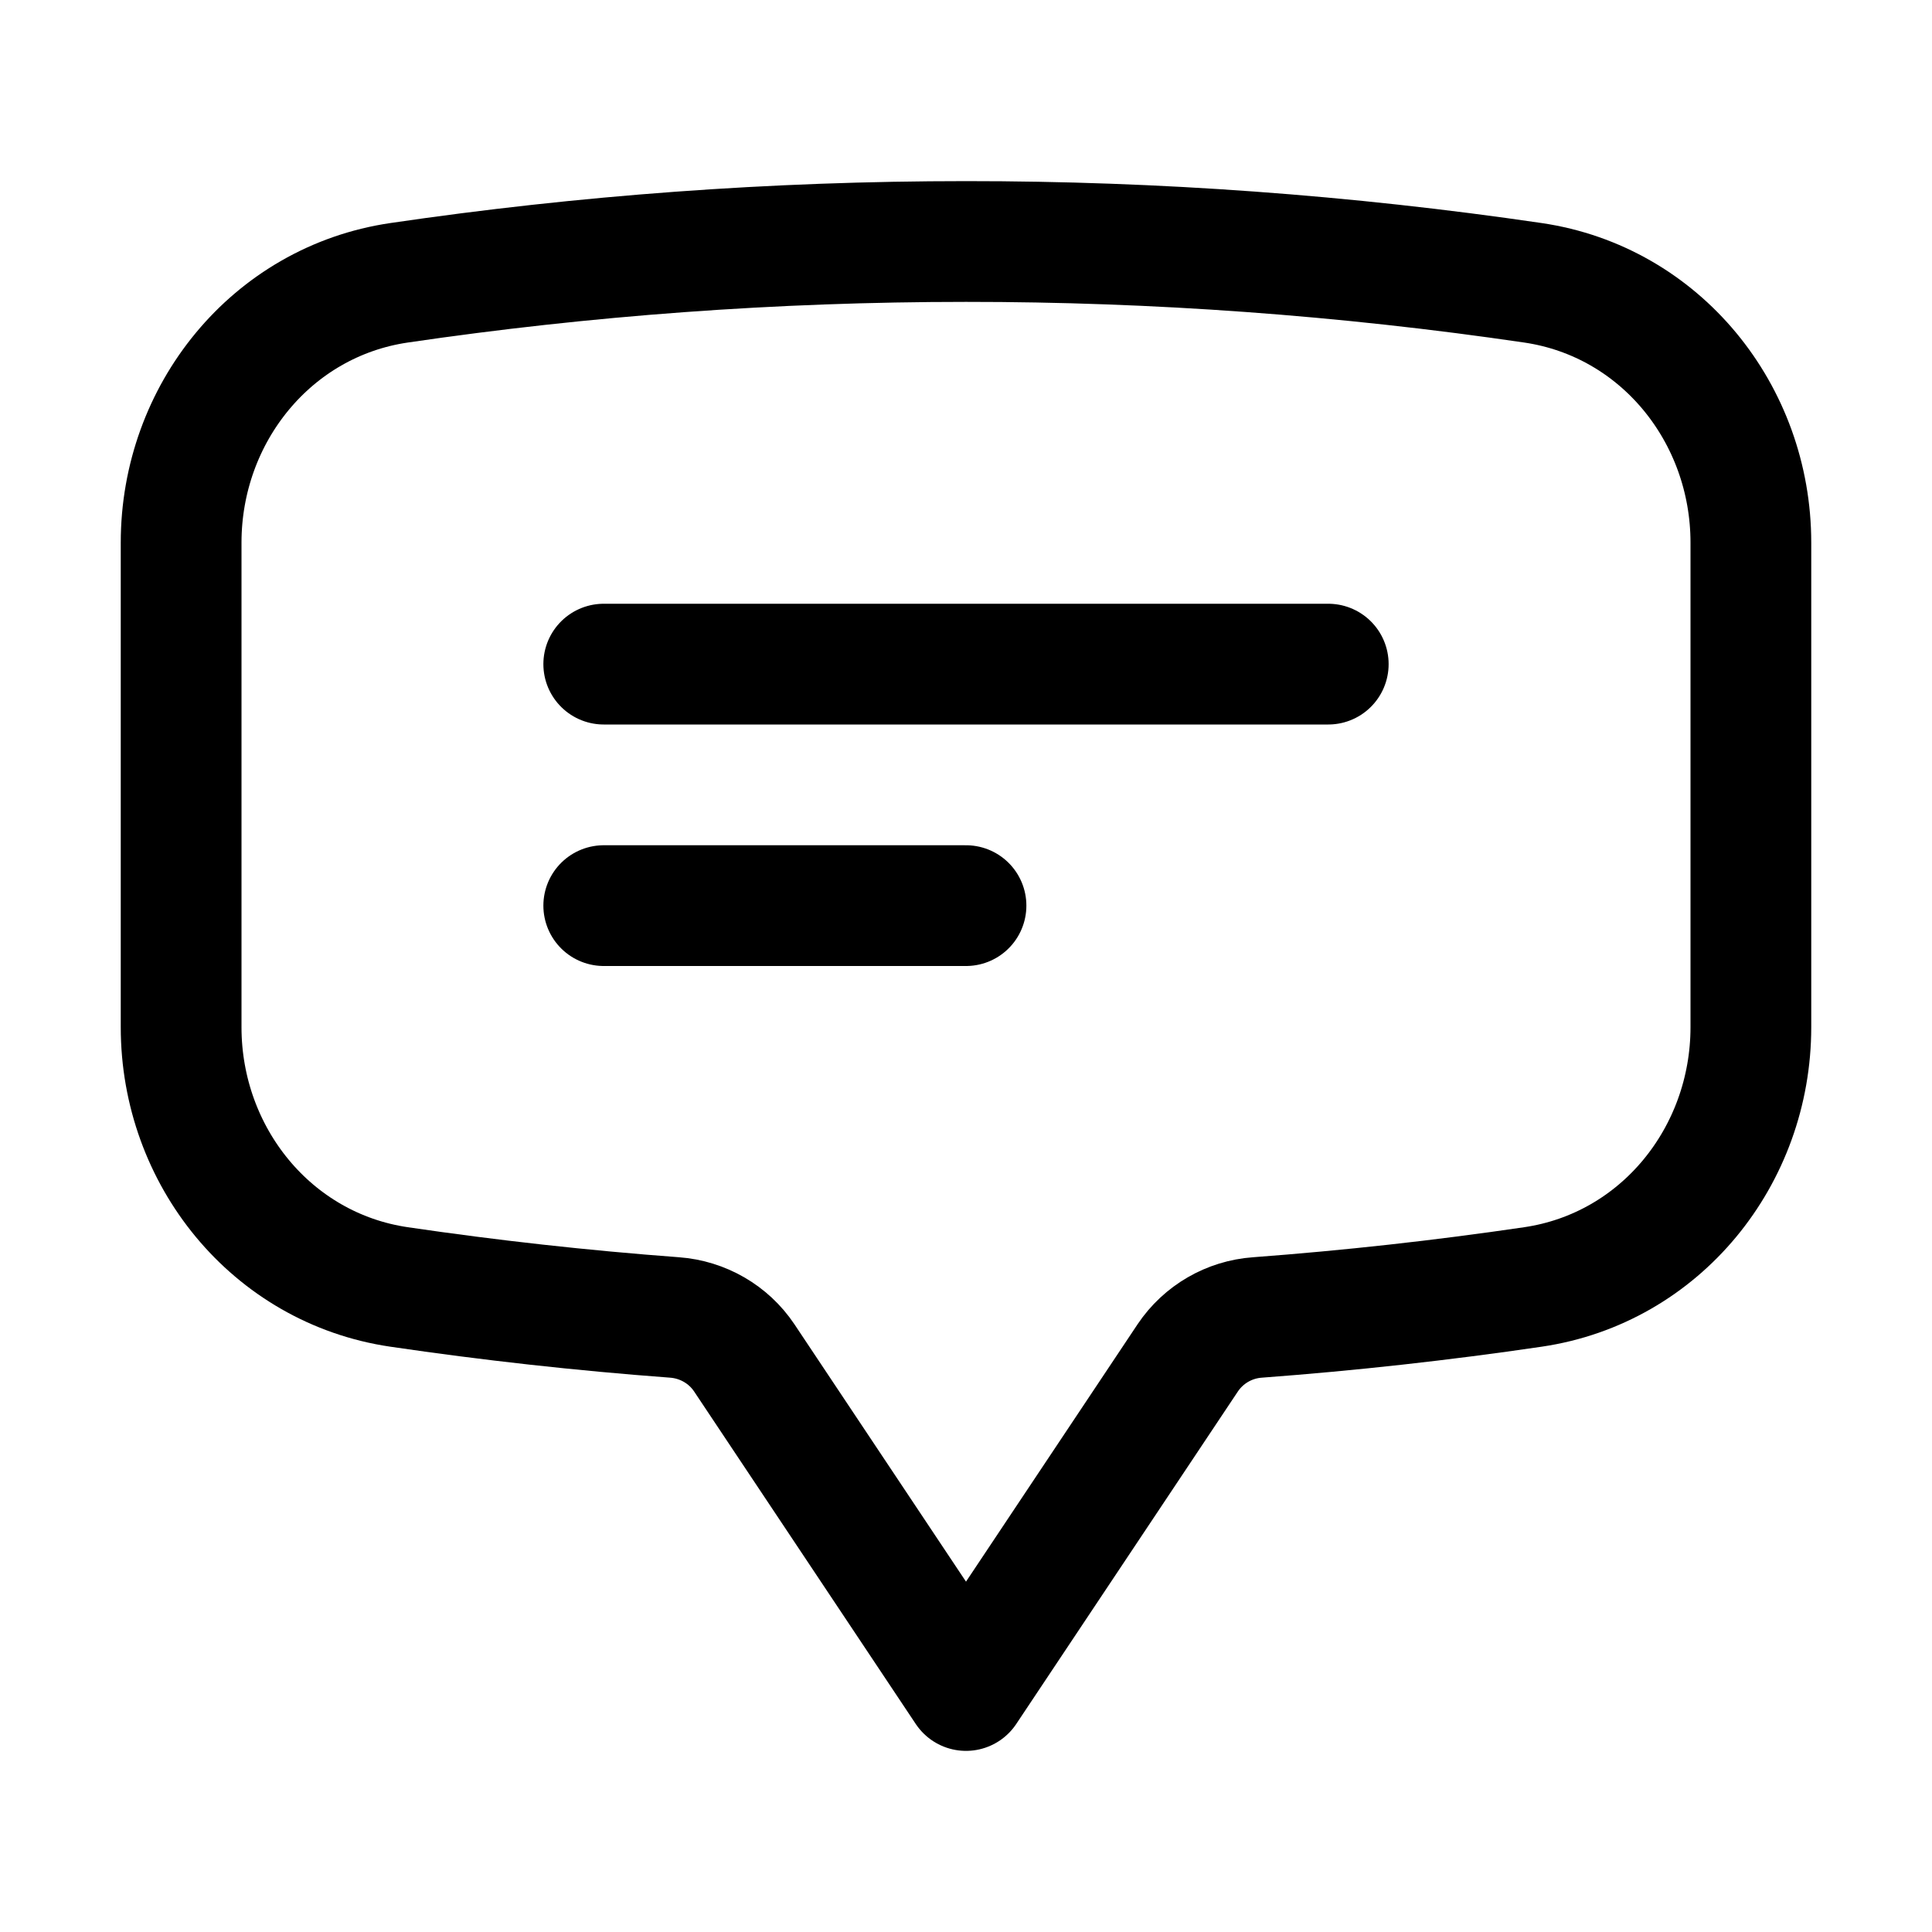
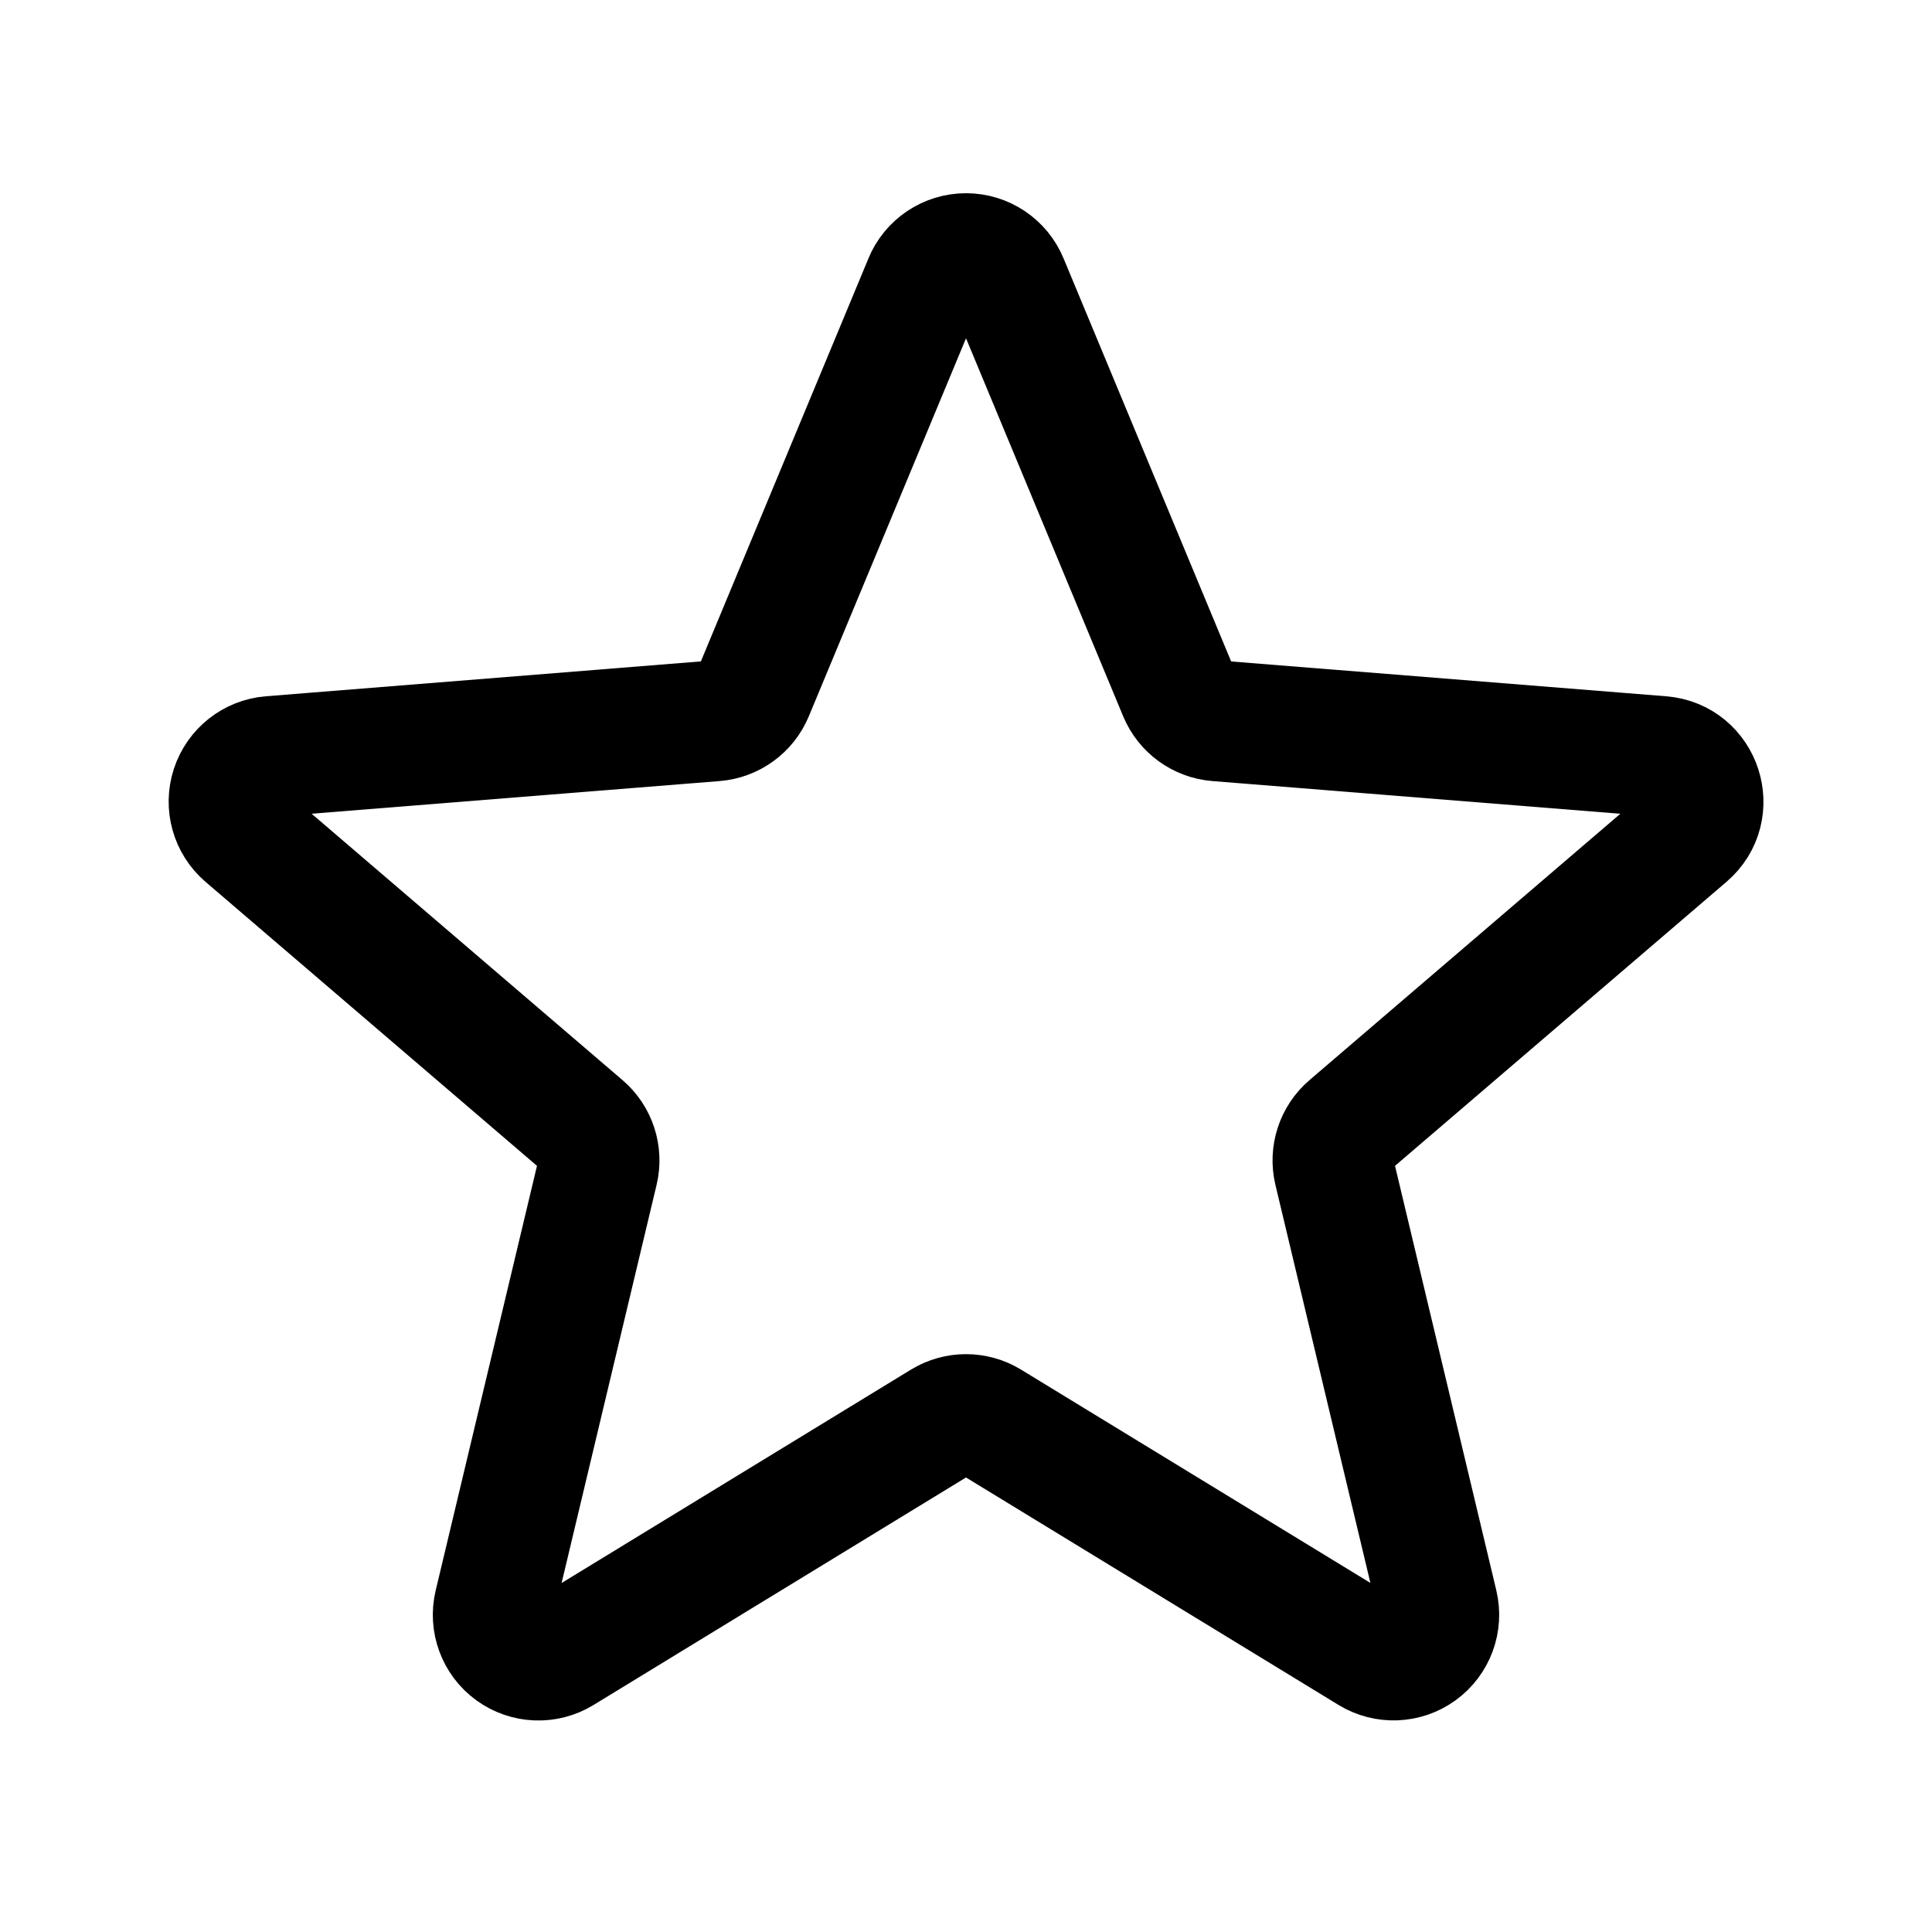
<svg xmlns="http://www.w3.org/2000/svg" fill="none" viewBox="0 0 24 24" stroke-width="1.5" stroke="currentColor" class="w-6 h-6">
-   <path stroke-linecap="round" stroke-linejoin="round" d="M7.5 8.25h9m-9 3H12m-9.75 1.51c0 1.6 1.123 2.994 2.707 3.227 1.129.166 2.27.293 3.423.379.35.026.67.21.865.501L12 21l2.755-4.133a1.14 1.14 0 01.865-.501 48.172 48.172 0 003.423-.379c1.584-.233 2.707-1.626 2.707-3.228V6.741c0-1.602-1.123-2.995-2.707-3.228A48.394 48.394 0 0012 3c-2.392 0-4.744.175-7.043.513C3.373 3.746 2.25 5.14 2.25 6.741v6.018z" />
+   <path stroke-linecap="round" stroke-linejoin="round" d="M11.48 3.499a.562.562 0 011.04 0l2.125 5.111a.563.563 0 00.475.345l5.518.442c.499.04.701.663.321.988l-4.204 3.602a.563.563 0 00-.182.557l1.285 5.385a.562.562 0 01-.84.61l-4.725-2.885a.563.563 0 00-.586 0L6.982 20.54a.562.562 0 01-.84-.61l1.285-5.386a.562.562 0 00-.182-.557l-4.204-3.602a.563.563 0 01.321-.988l5.518-.442a.563.563 0 00.475-.345L11.48 3.5z" />
</svg>
